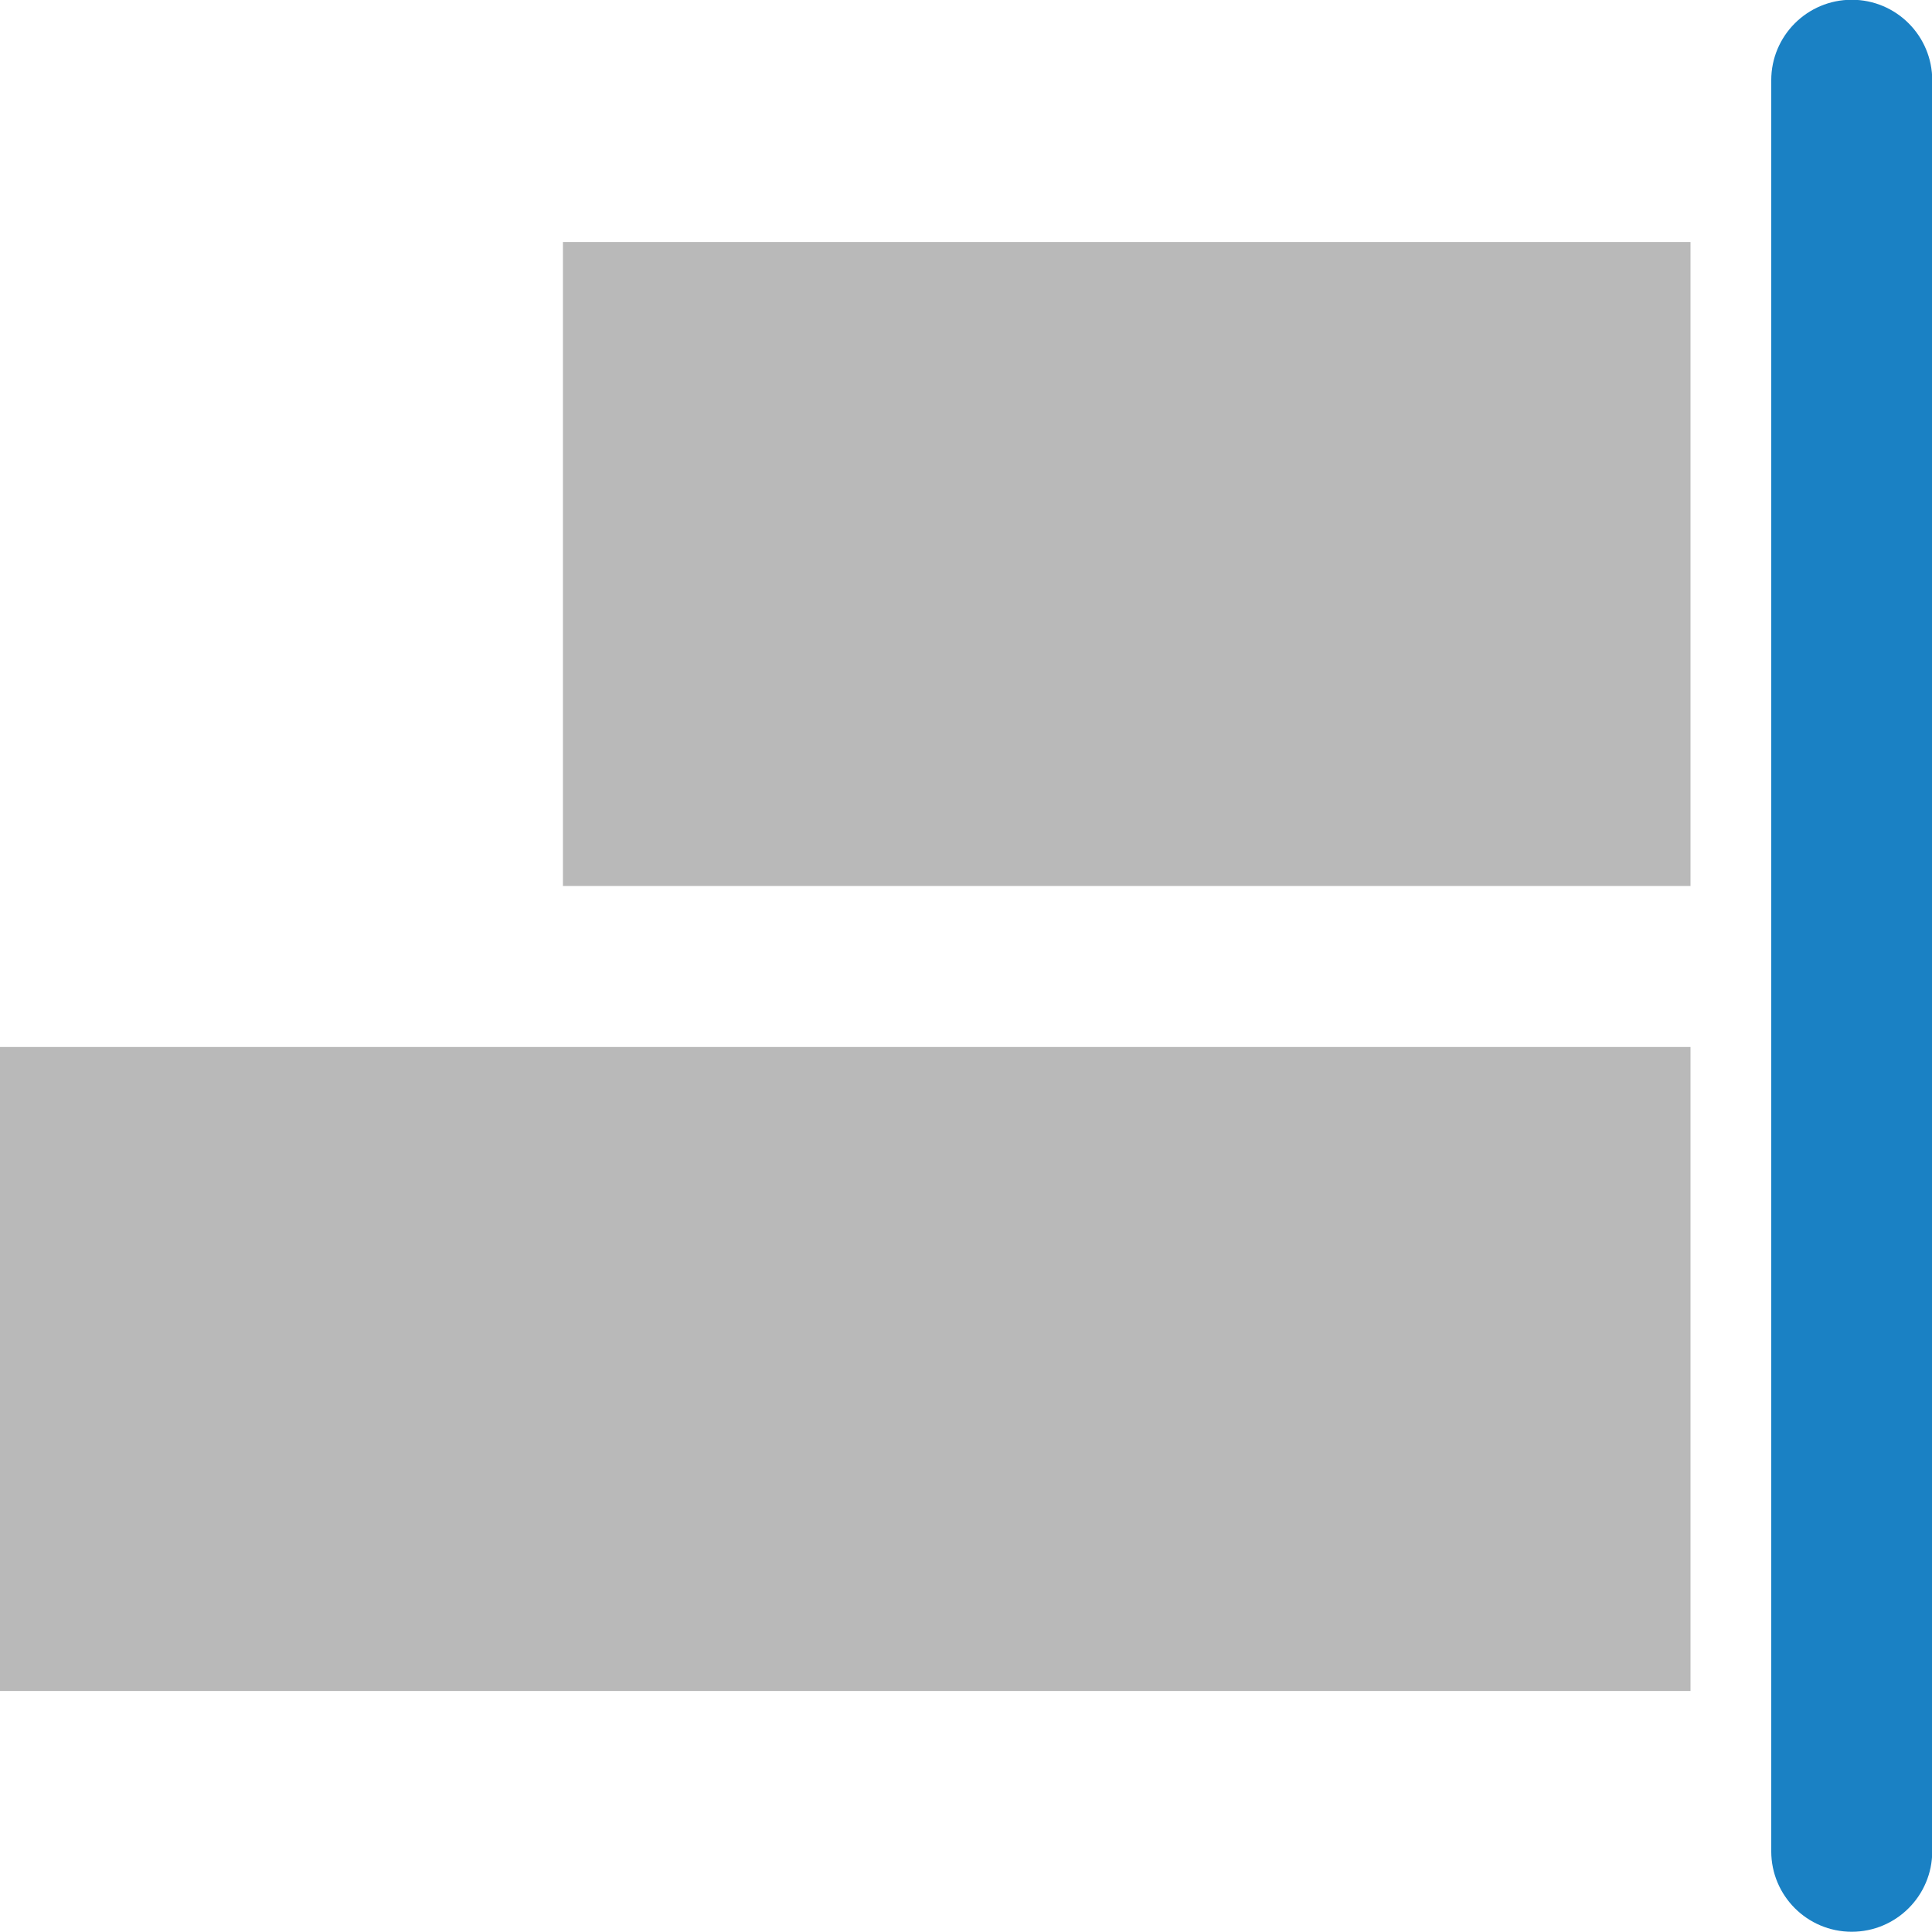
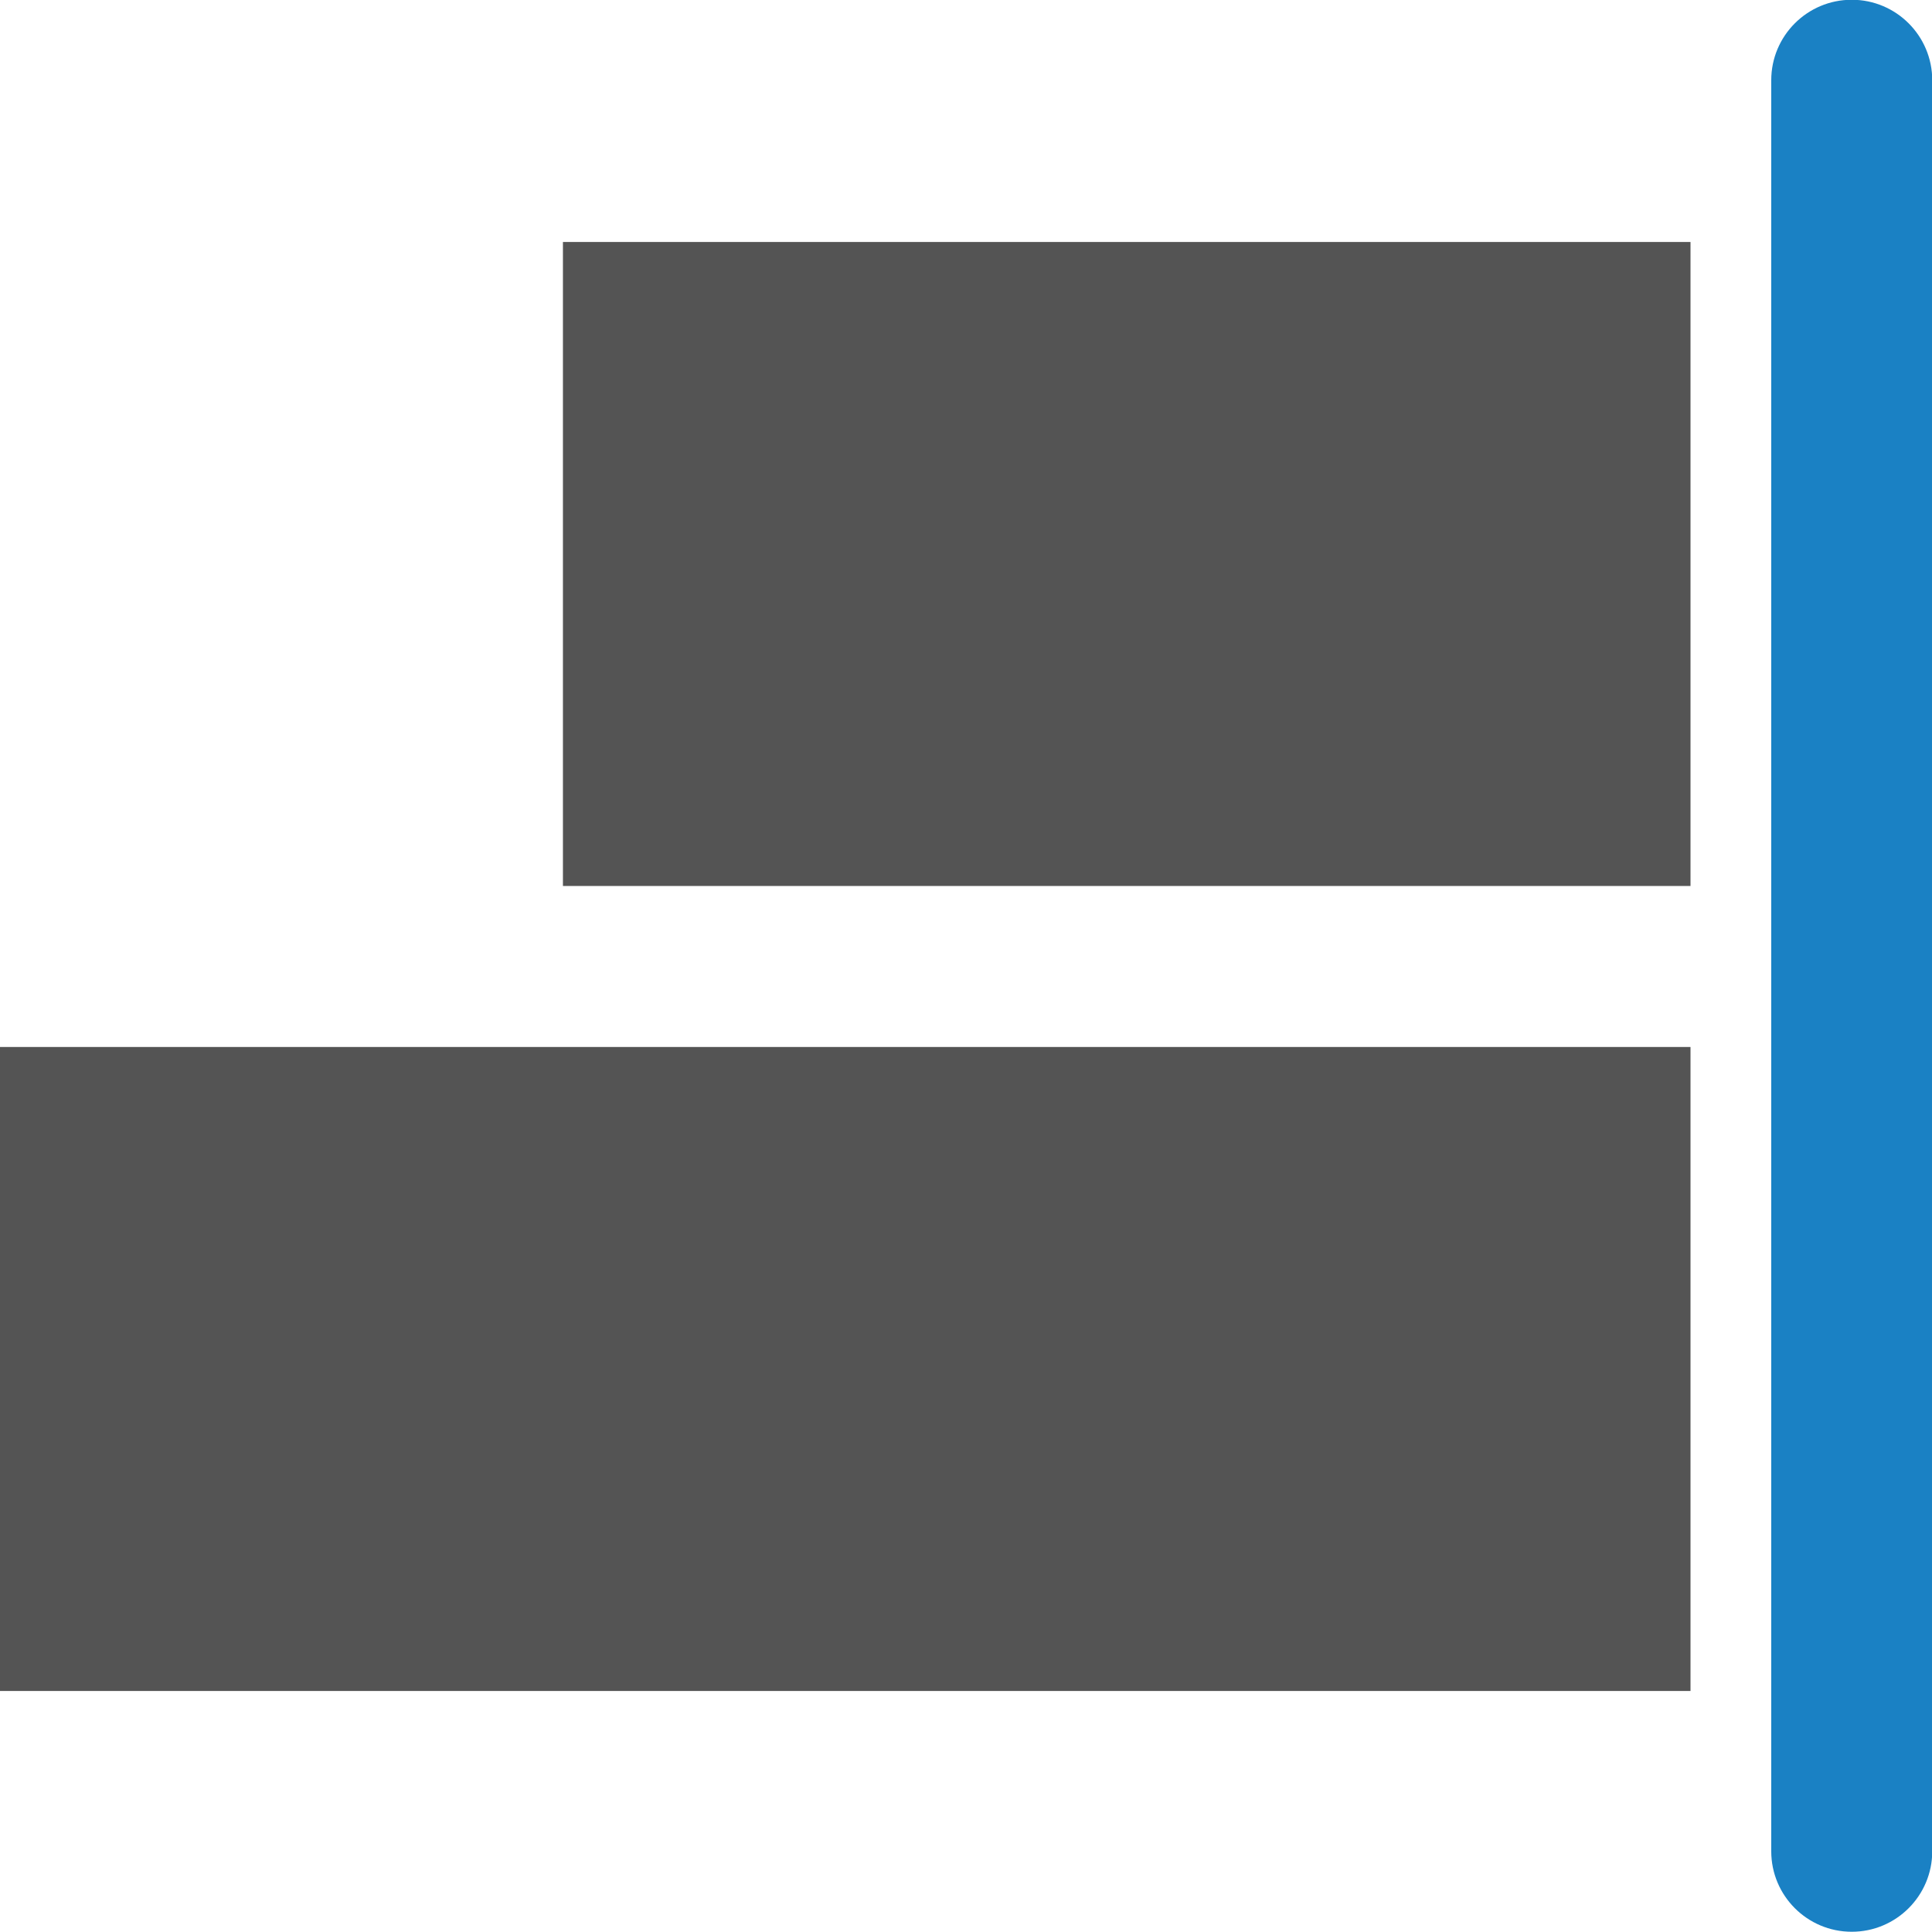
<svg xmlns="http://www.w3.org/2000/svg" id="Слой_1" data-name="Слой 1" viewBox="0 0 24 24" version="1.1">
  <defs id="defs115872">
-     <style id="style115870">.cls-1{fill:#b9b9b9;}.cls-2{fill:#1a81c4;}</style>
+     <style id="style115870">.cls-1{fill:#545454;}.cls-2{fill:#1a81c4;}</style>
  </defs>
  <rect class="cls-1" x="-21" y="-11.006" width="14.007" height="8" transform="scale(-1)" id="rect115876" />
  <rect class="cls-1" x="-21" y="-21.006" width="21" height="8" transform="scale(-1)" id="rect115878" />
  <path class="cls-2" d="m 22.003,22.997 v -22 a 1,1 0 1 1 2,0 v 22 a 1,1 0 0 1 -2,0 z" id="path115880" />
</svg>
